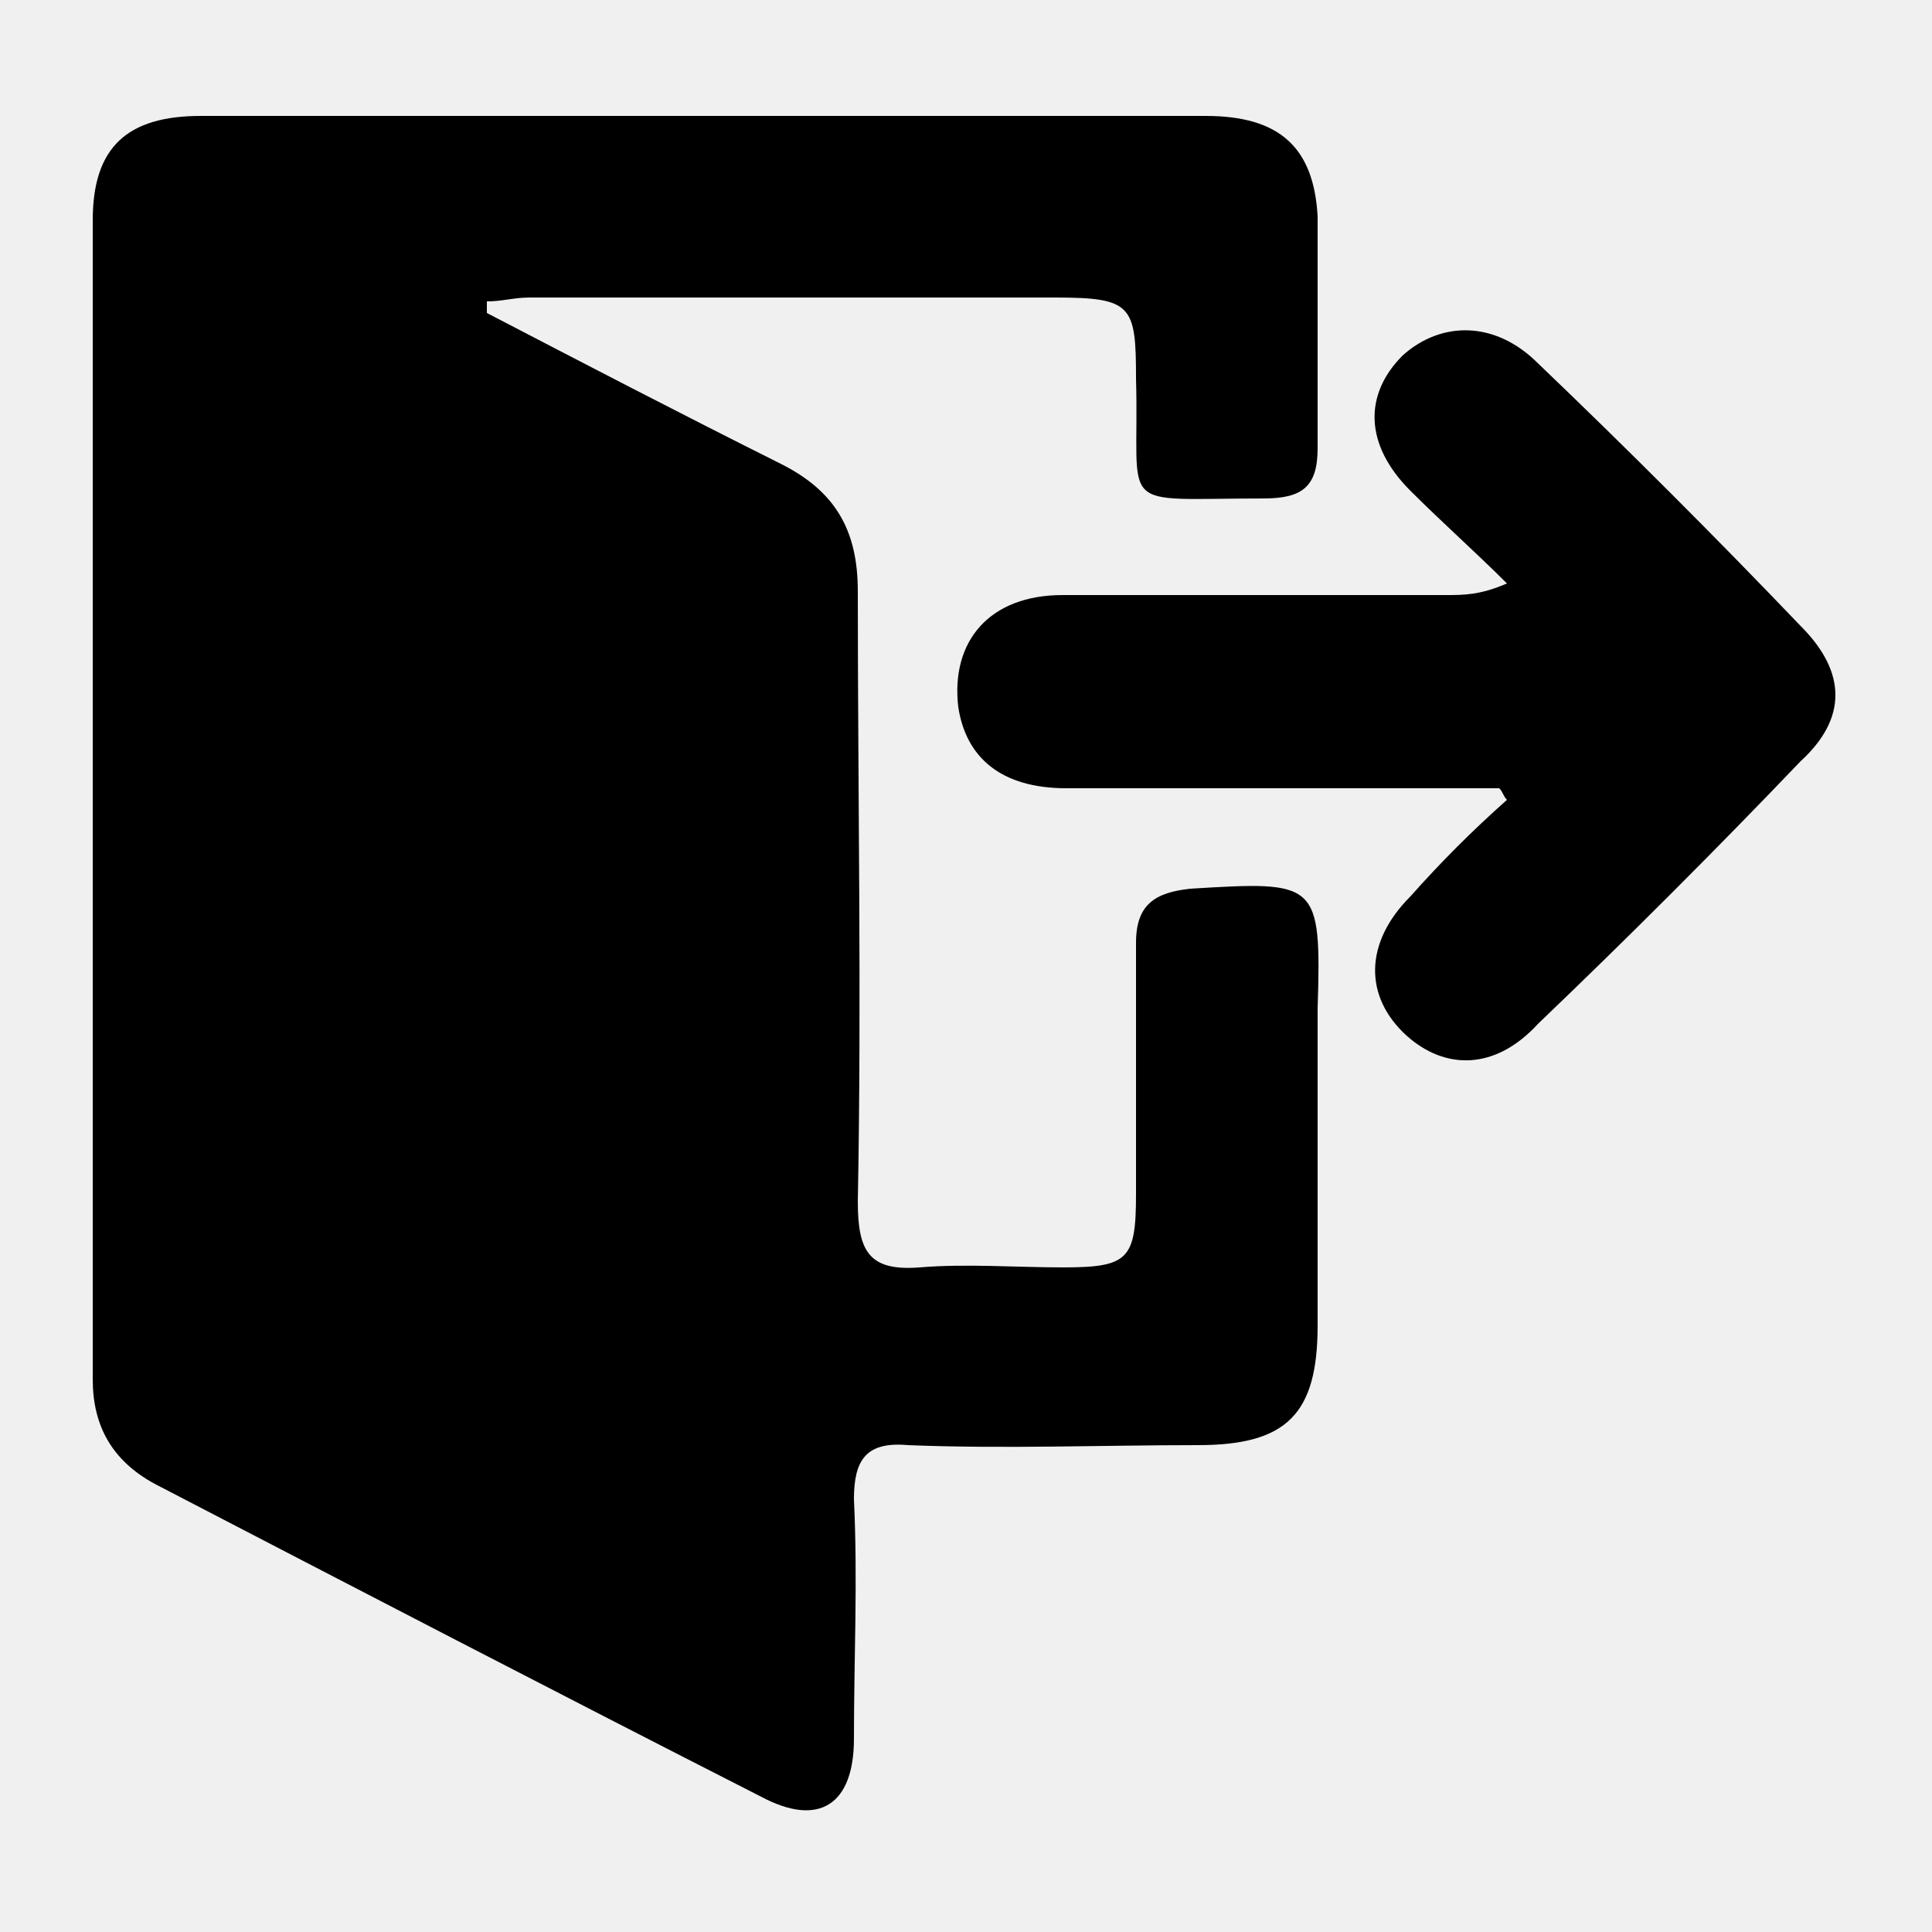
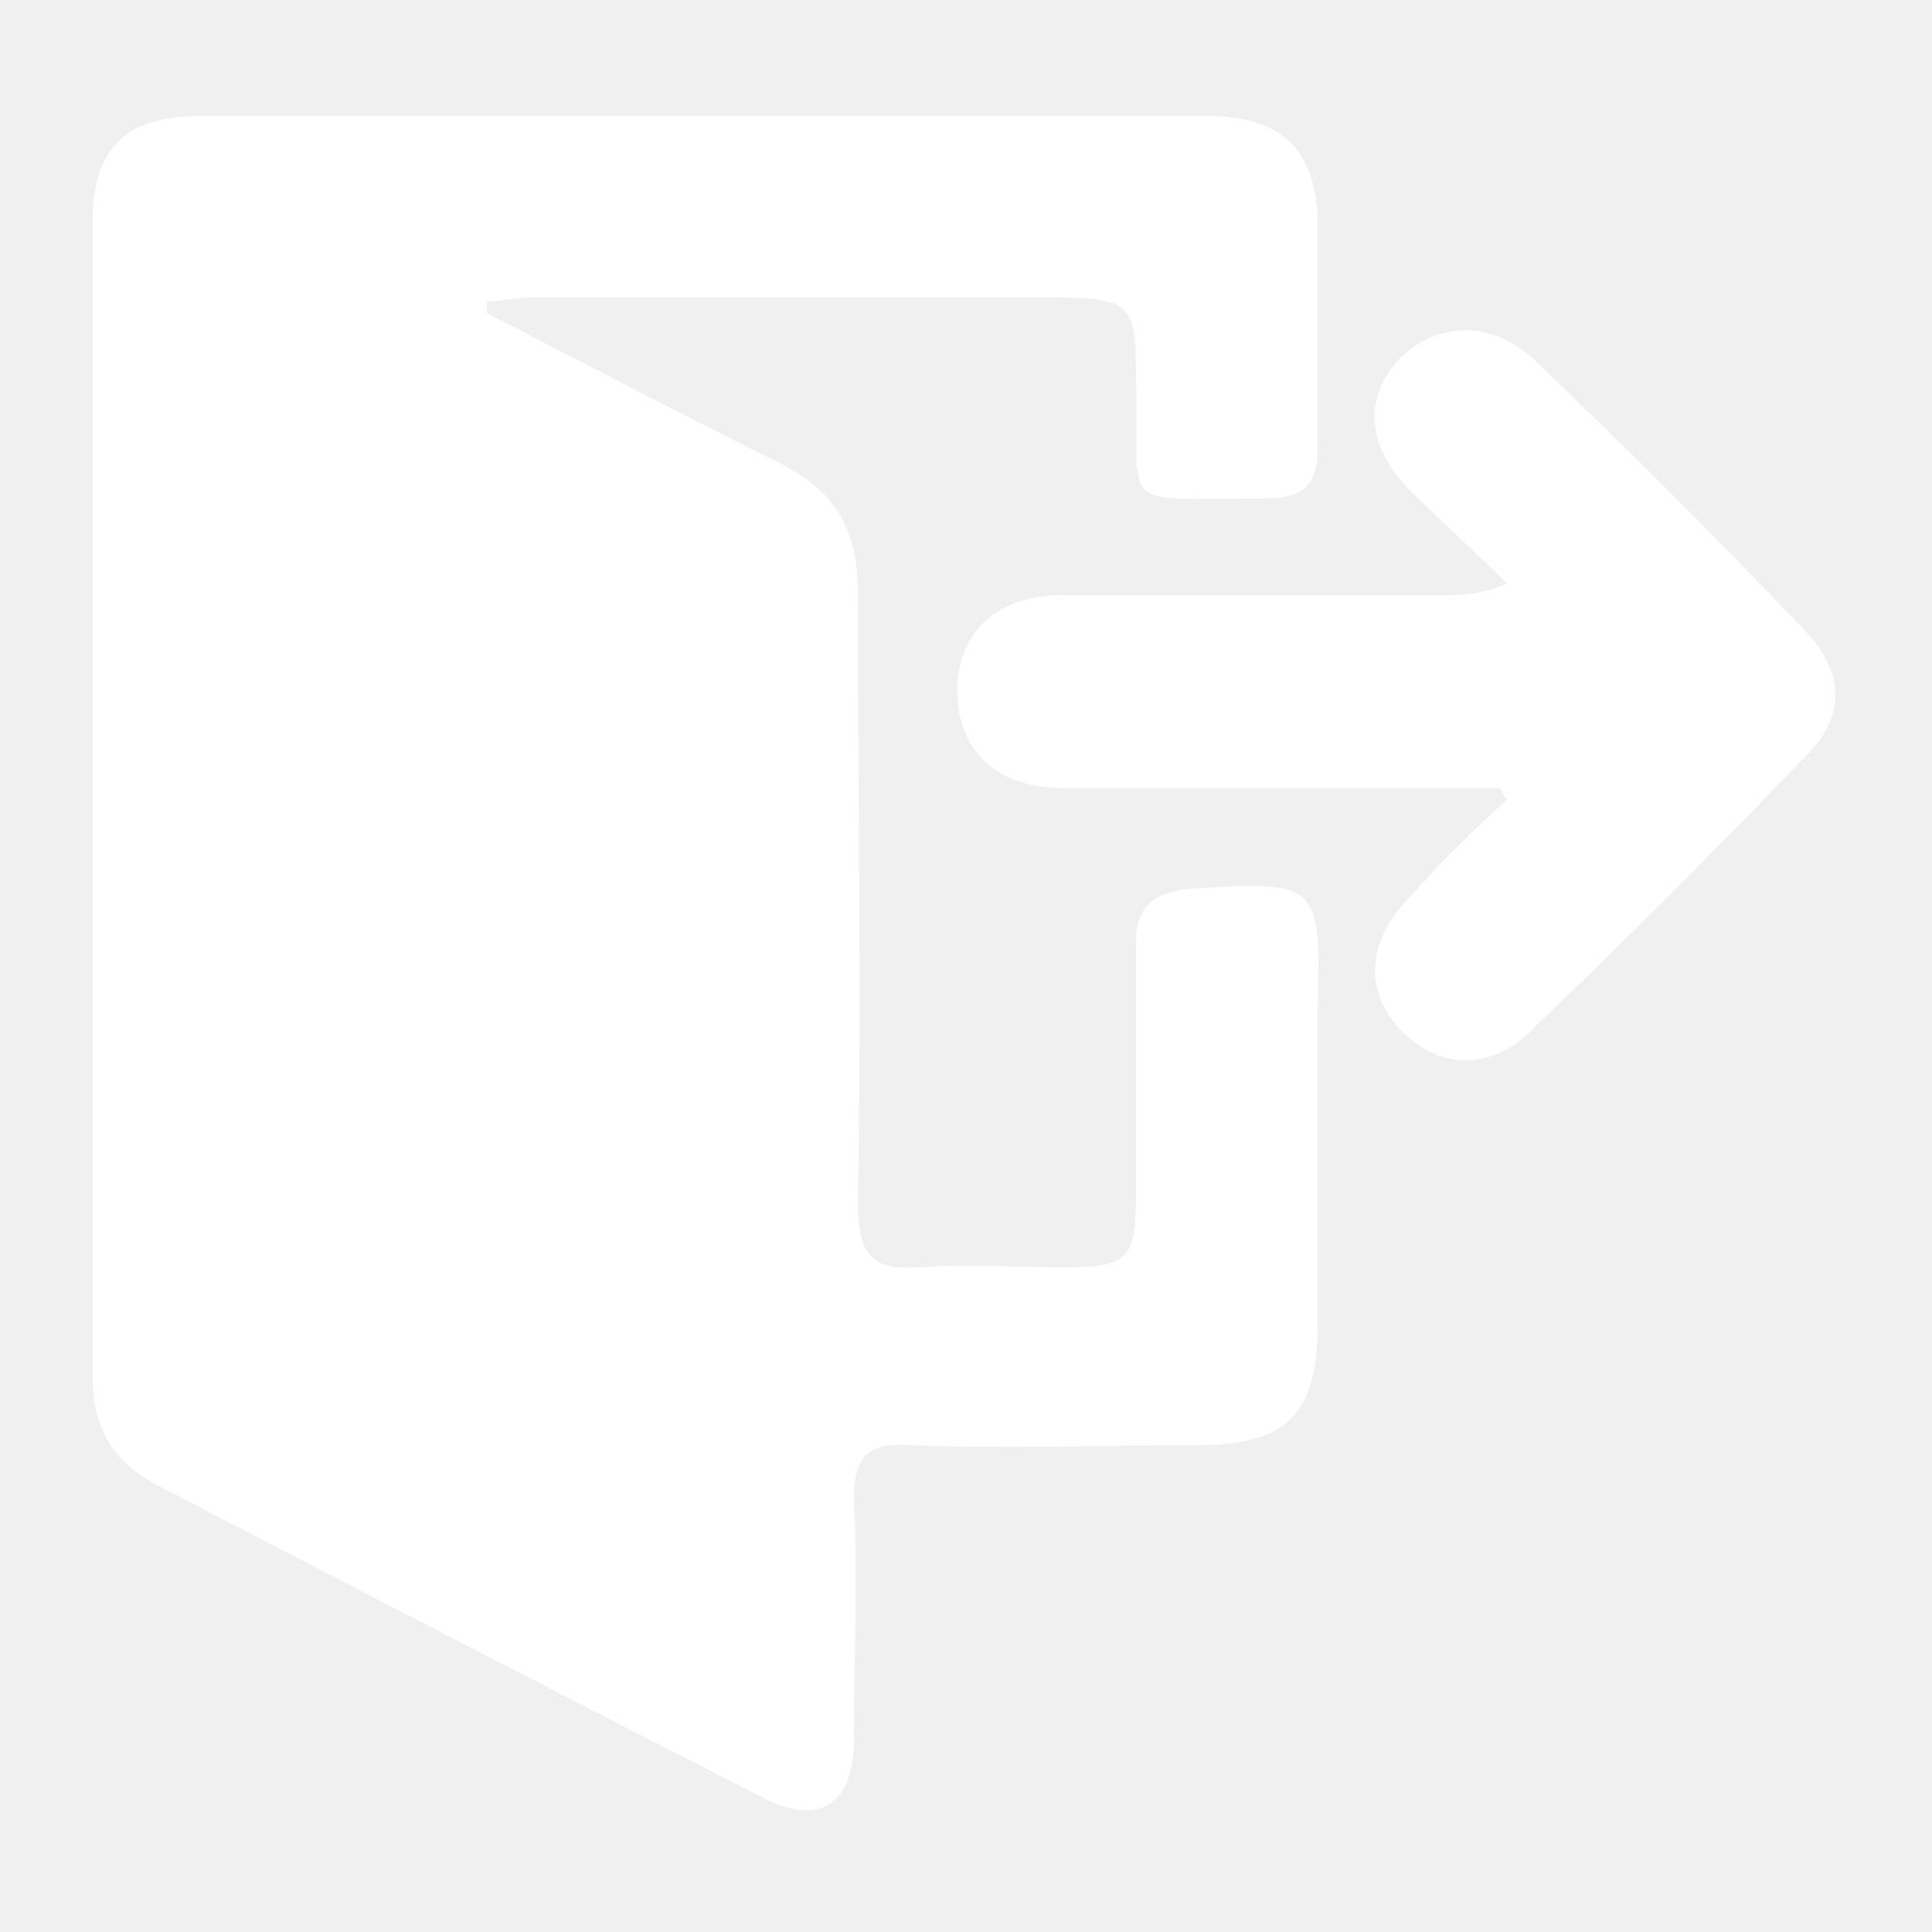
<svg xmlns="http://www.w3.org/2000/svg" version="1.1" id="Layer_1" x="0px" y="0px" viewBox="0 0 50 50" style="enable-background:new 0 0 50 50;" xml:space="preserve">
+   <style type="text/css">
+ 	.st0{fill:#FFFFFF;}
+ </style>
  <g>
-     <path d="M30.8,23c-0.9,0.1-1.4,0.4-1.4,1.4c0,2.2,0,4.3,0,6.5c0,1.7-0.2,1.9-1.9,1.9c-1.2,0-2.5-0.1-3.7,0   c-1.3,0.1-1.6-0.4-1.6-1.7c0.1-5.3,0-10.5,0-15.8c0-1.6-0.6-2.6-2-3.3c-2.6-1.3-5.1-2.6-7.6-3.9c0-0.1,0-0.2,0-0.3   c0.4,0,0.7-0.1,1.1-0.1c4.5,0,9.1,0,13.6,0c2,0,2.1,0.2,2.1,2.1c0.1,3.5-0.6,3.1,3.3,3.1c1,0,1.4-0.3,1.4-1.3c0-2,0-4,0-6   c-0.1-1.8-1-2.6-2.9-2.6c-8.7,0-17.3,0-26,0c-1.9,0-2.8,0.8-2.8,2.7c0,10,0,20,0,30c0,1.2,0.5,2.1,1.6,2.7   c5.2,2.7,10.4,5.4,15.7,8.1c1.5,0.8,2.4,0.2,2.4-1.5c0-2.1,0.1-4.1,0-6.2c0-1,0.3-1.5,1.4-1.4c2.5,0.1,5,0,7.5,0   c2.3,0,3.1-0.8,3.1-3.1c0-2.7,0-5.5,0-8.2C34.2,22.8,34.1,22.8,30.8,23z" />
-     <path d="M46.6,16.2c-2.2-2.3-4.5-4.6-6.8-6.8c-1.1-1.1-2.5-1.1-3.5-0.2c-1,1-1,2.3,0.2,3.5c0.8,0.8,1.7,1.6,2.5,2.4   c-0.7,0.3-1.1,0.3-1.6,0.3c-3.3,0-6.6,0-9.9,0c-1.9,0-2.9,1.2-2.7,2.9c0.2,1.3,1.1,2.1,2.8,2.1c3.7,0,7.5,0,11.2,0   c0.1,0.1,0.1,0.2,0.2,0.3c-0.9,0.8-1.7,1.6-2.5,2.5c-1.2,1.2-1.2,2.6-0.1,3.6c1,0.9,2.3,0.9,3.4-0.3c2.3-2.2,4.6-4.5,6.8-6.8   C47.8,18.6,47.8,17.4,46.6,16.2z" />
+     <path class="st0" d="M30.8,23c-0.9,0.1-1.4,0.4-1.4,1.4c0,2.2,0,4.3,0,6.5c0,1.7-0.2,1.9-1.9,1.9c-1.2,0-2.5-0.1-3.7,0   c-1.3,0.1-1.6-0.4-1.6-1.7c0.1-5.3,0-10.5,0-15.8c0-1.6-0.6-2.6-2-3.3c-2.6-1.3-5.1-2.6-7.6-3.9c0-0.1,0-0.2,0-0.3   c0.4,0,0.7-0.1,1.1-0.1c4.5,0,9.1,0,13.6,0c2,0,2.1,0.2,2.1,2.1c0.1,3.5-0.6,3.1,3.3,3.1c1,0,1.4-0.3,1.4-1.3c0-2,0-4,0-6   C34,3.8,33.1,3,31.2,3c-8.7,0-17.3,0-26,0C3.3,3,2.4,3.8,2.4,5.7c0,10,0,20,0,30c0,1.2,0.5,2.1,1.6,2.7c5.2,2.7,10.4,5.4,15.7,8.1   c1.5,0.8,2.4,0.2,2.4-1.5c0-2.1,0.1-4.1,0-6.2c0-1,0.3-1.5,1.4-1.4c2.5,0.1,5,0,7.5,0c2.3,0,3.1-0.8,3.1-3.1c0-2.7,0-5.5,0-8.2   C34.2,22.8,34.1,22.8,30.8,23z" />
+     <path class="st0" d="M46.6,16.2c-2.2-2.3-4.5-4.6-6.8-6.8c-1.1-1.1-2.5-1.1-3.5-0.2c-1,1-1,2.3,0.2,3.5c0.8,0.8,1.7,1.6,2.5,2.4   c-0.7,0.3-1.1,0.3-1.6,0.3c-3.3,0-6.6,0-9.9,0c-1.9,0-2.9,1.2-2.7,2.9c0.2,1.3,1.1,2.1,2.8,2.1c3.7,0,7.5,0,11.2,0   c0.1,0.1,0.1,0.2,0.2,0.3c-0.9,0.8-1.7,1.6-2.5,2.5c-1.2,1.2-1.2,2.6-0.1,3.6c1,0.9,2.3,0.9,3.4-0.3c2.3-2.2,4.6-4.5,6.8-6.8   C47.8,18.6,47.8,17.4,46.6,16.2z" />
  </g>
</svg>
